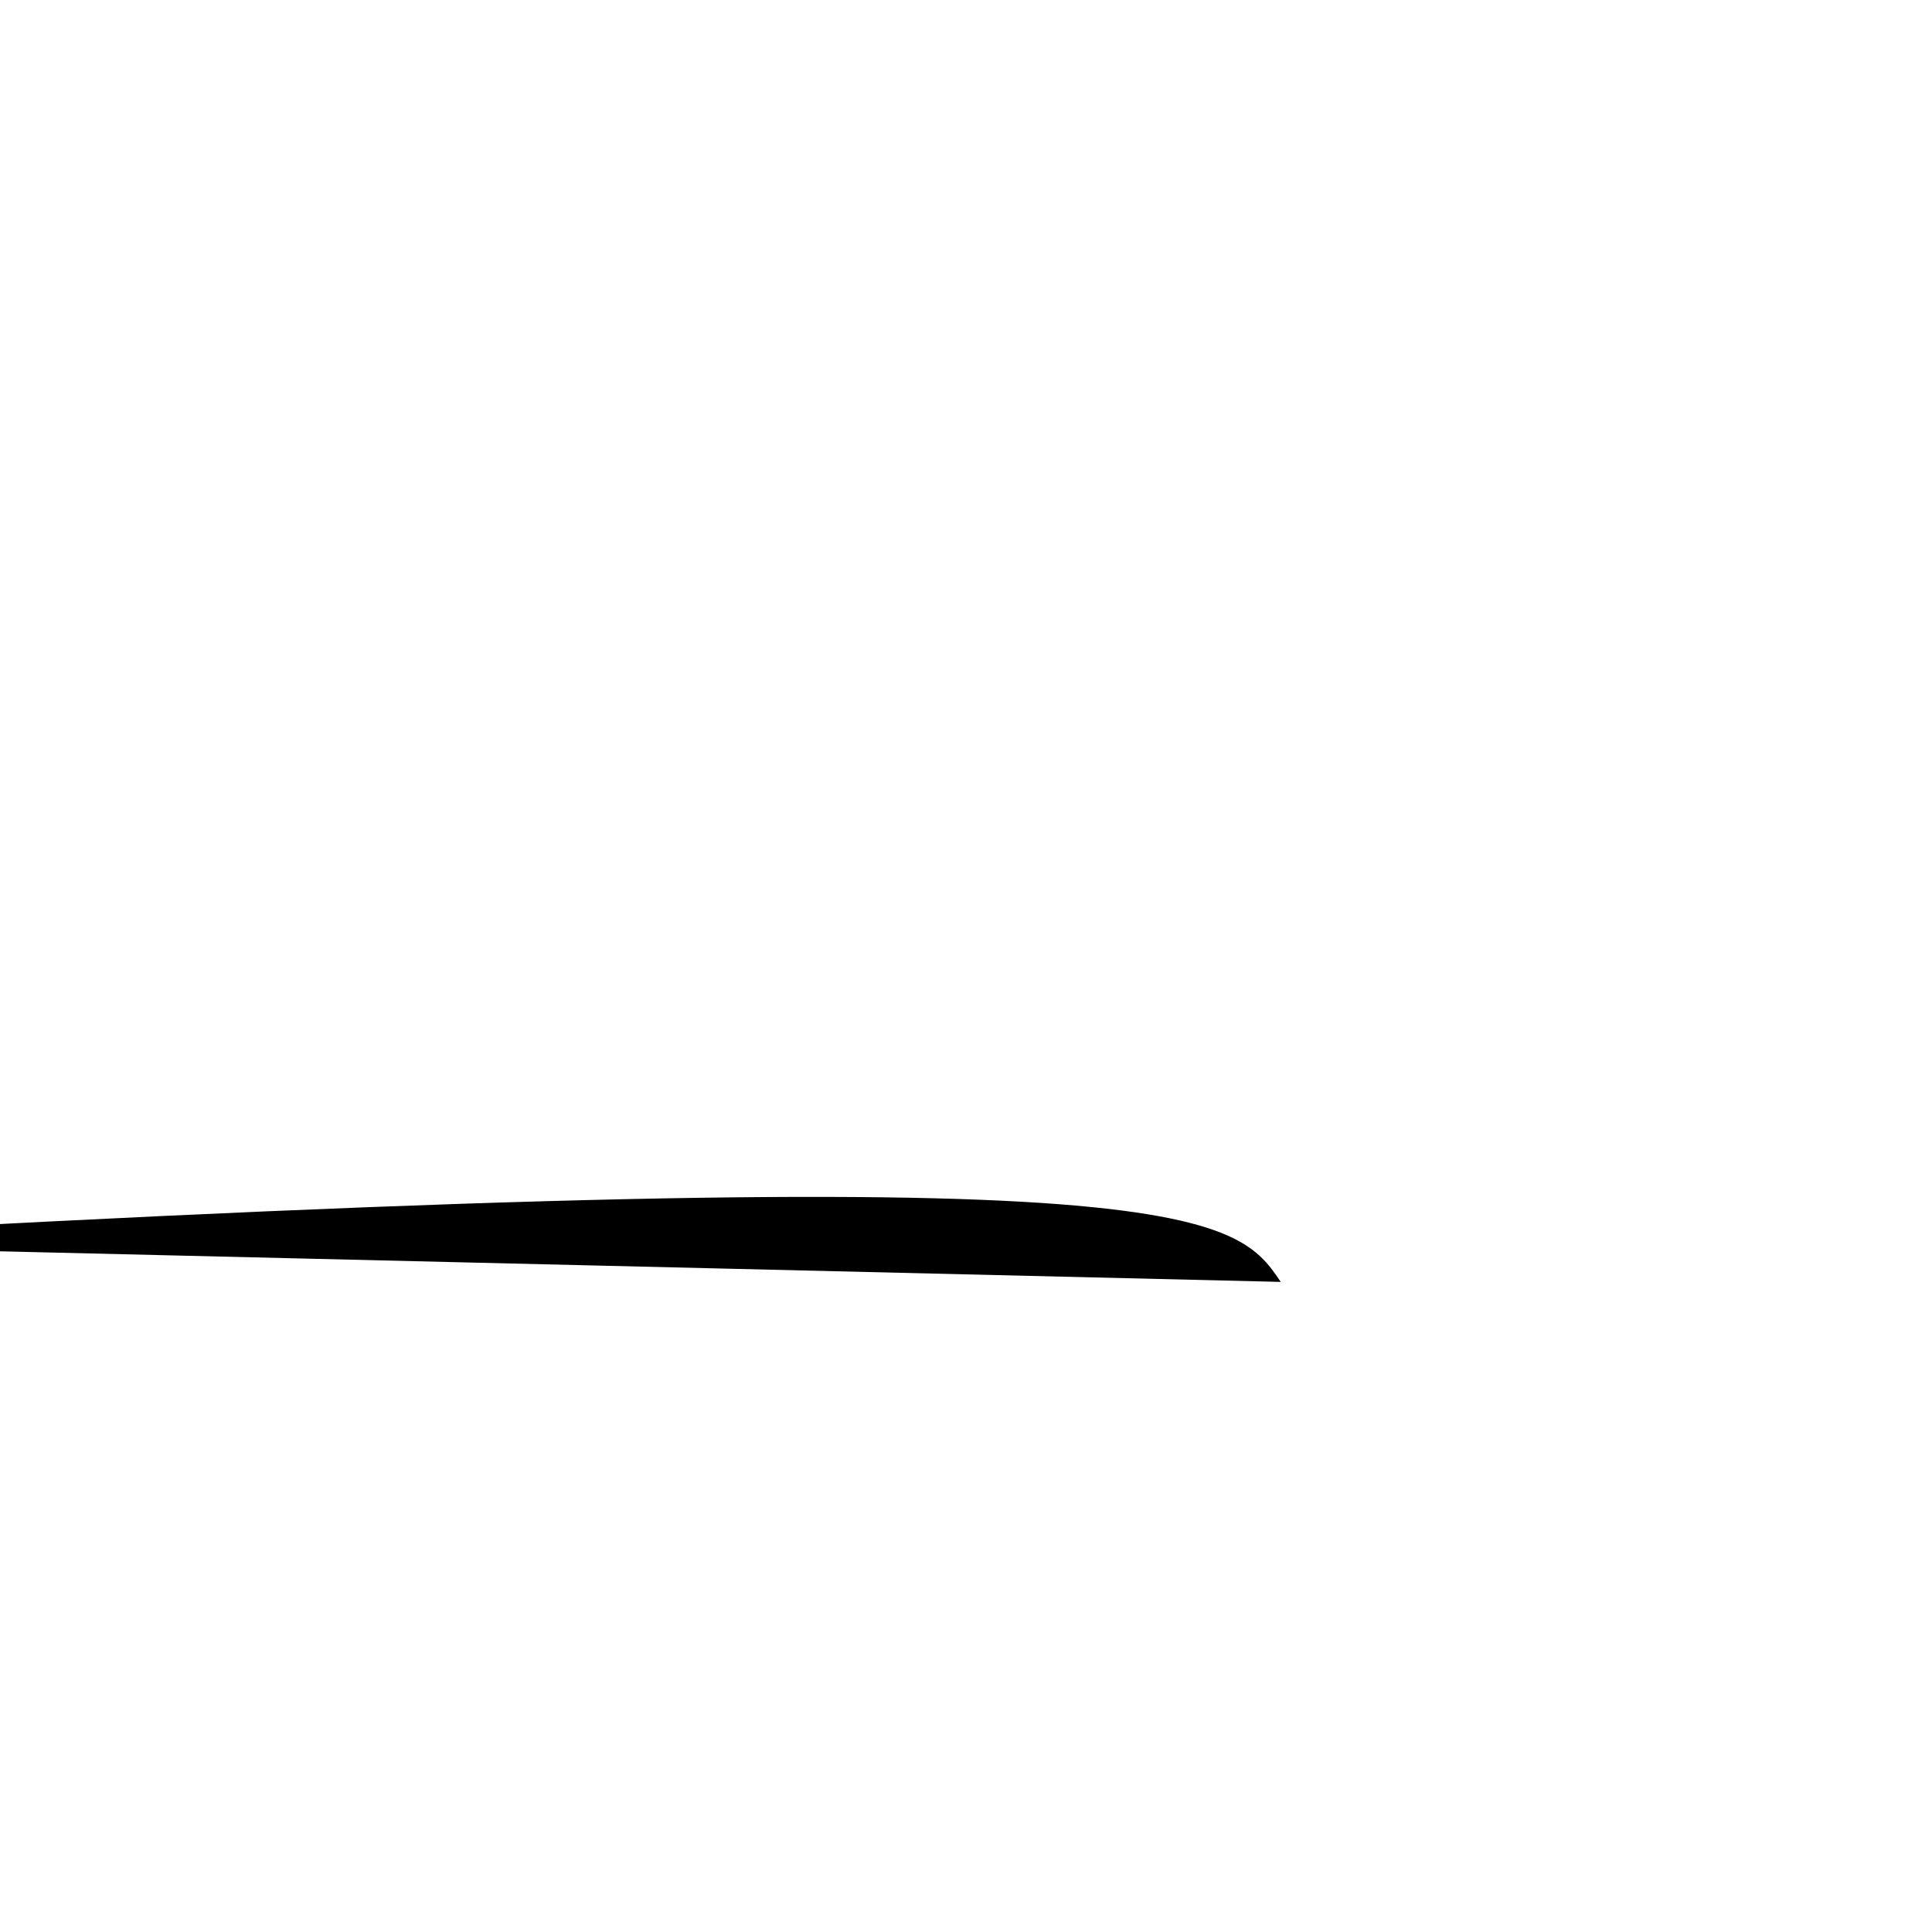
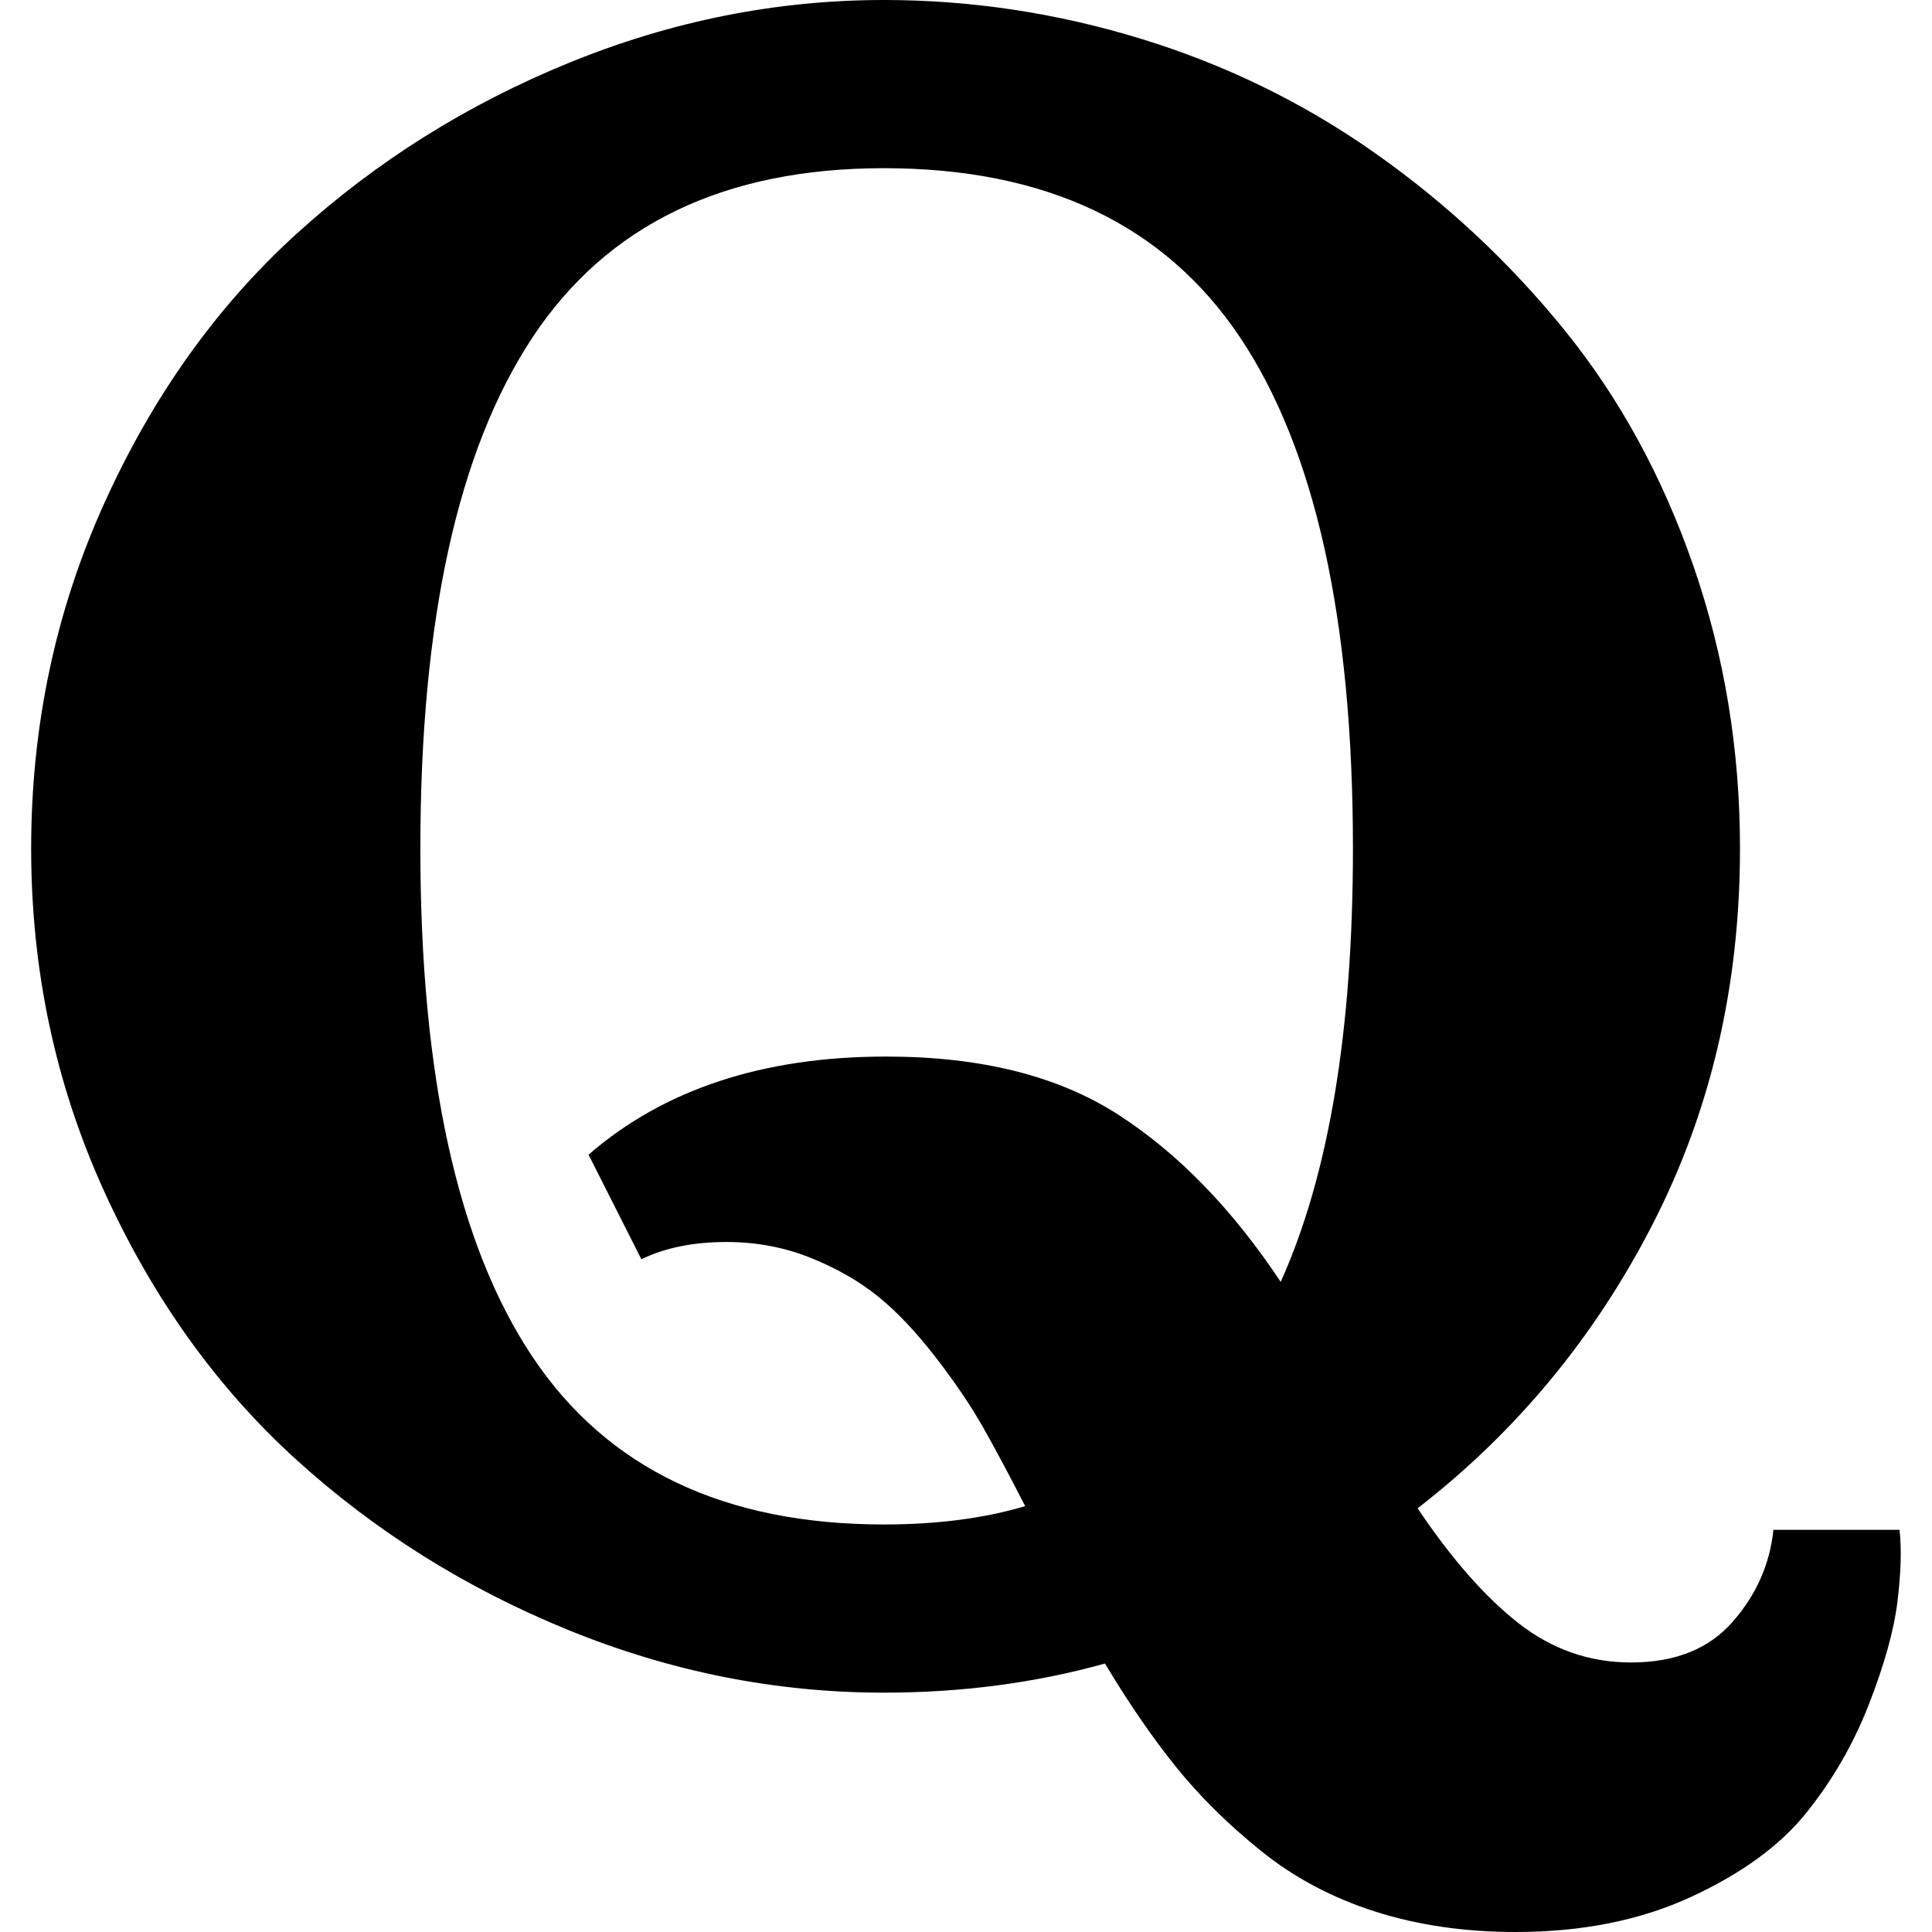
- <svg xmlns="http://www.w3.org/2000/svg" x="0px" y="0px" viewBox="596 -596 1792 1792" style="enable-background:new 596 -596 1792 1792;" xml:space="preserve">
-   <path d="M1783.9,593c-44.7-67.3-94.8-119-1507-36-127.5-54-215.5-54c-114,0-206,30.3-276,91l49,97c22-10.7,48.3-16,79-16  c27.3,0,53.2,4.8,77.5,14.5c24.3,9.7,45.3,21.7,63,36c17.7,14.3,35.5,33.2,53.5,56.5c18,23.3,32.7,45,44,65c11.3,20,24.3,44.3,39,73  c-38,11.3-81.7,17-131,17c-148,0-256.7-51.8-326-155.5c-69.3-103.7-104-260.8-104-471.5c0-211.3,34.7-369.3,104-474  c69.3-104.7,178-157,326-157c150,0,260,52.2,330,156.5s105,262.5,105,474.5C1850.9,359.7,1828.6,493.7,1783.9,593z M2202.9,908.5  c-22,25-53.3,37.5-94,37.5c-38.7,0-73.5-12.2-104.5-36.5s-62.2-59.8-93.5-106.5c92-71.3,164.8-159.5,218.5-264.5  c53.7-105,80.5-220.8,80.5-347.5c0-91.3-14.3-178.5-43-261.5c-28.7-83-68.5-156-119.5-219s-109.7-117.8-176-164.5s-138.7-82-217-106  s-157.8-36-238.5-36c-99.3,0-196.5,19.3-291.5,58s-179.5,91.7-253.5,159S737.4-228.2,692.4-128.5S624.9,77.7,624.9,191  c0,112.7,22.5,218.5,67.5,317.5s104.3,182,178,249s158,119.8,253,158.5s192.5,58,292.5,58c72,0,140.3-9,205-27  c22,36.7,44,68.7,66,96c22,27.3,48.3,53.3,79,78s65.8,43.3,105.5,56s83.2,19,130.5,19c61.3,0,115.5-10.8,162.5-32.5  s82.7-47.7,107-78c24.3-30.3,43.7-63.8,58-100.5c14.3-36.7,23.2-68.3,26.5-95c3.3-26.7,4-49,2-67h-117  C2237.6,855,2224.9,883.5,2202.9,908.5z" />
+ <svg xmlns="http://www.w3.org/2000/svg" x="0px" y="0px" viewBox="596 -596 1792 1792" style="enable-background:new 596 -596 1792 1792;">
+   <path d="M1783.9,593c-44.7-67.3-94.8-119-150.5-155c-55.7-36-127.5-54-215.5-54c-114,0-206,30.3-276,91l49,97c22-10.7,48.3-16,79-16  c27.3,0,53.2,4.8,77.5,14.5c24.3,9.7,45.3,21.7,63,36c17.7,14.3,35.5,33.2,53.5,56.5c18,23.3,32.7,45,44,65c11.3,20,24.3,44.3,39,73  c-38,11.3-81.7,17-131,17c-148,0-256.7-51.8-326-155.5c-69.3-103.7-104-260.8-104-471.5c0-211.3,34.7-369.3,104-474  c69.3-104.7,178-157,326-157c150,0,260,52.2,330,156.5s105,262.5,105,474.5C1850.9,359.7,1828.6,493.7,1783.9,593z M2202.9,908.5  c-22,25-53.3,37.5-94,37.5c-38.7,0-73.5-12.2-104.5-36.5s-62.2-59.8-93.5-106.5c92-71.3,164.8-159.5,218.5-264.5  c53.7-105,80.5-220.8,80.5-347.5c0-91.3-14.3-178.5-43-261.5c-28.7-83-68.5-156-119.5-219s-109.7-117.8-176-164.5s-138.7-82-217-106  s-157.8-36-238.5-36c-99.3,0-196.5,19.3-291.5,58s-179.5,91.7-253.5,159S737.4-228.2,692.4-128.5S624.9,77.7,624.9,191  c0,112.7,22.5,218.5,67.5,317.5s104.3,182,178,249s158,119.8,253,158.5s192.5,58,292.5,58c72,0,140.3-9,205-27  c22,36.7,44,68.7,66,96c22,27.3,48.3,53.3,79,78s65.8,43.3,105.5,56s83.2,19,130.5,19c61.3,0,115.5-10.8,162.5-32.5  s82.7-47.7,107-78c24.3-30.3,43.7-63.8,58-100.5c14.3-36.7,23.2-68.3,26.5-95c3.3-26.7,4-49,2-67h-117  C2237.6,855,2224.9,883.5,2202.9,908.5z" />
</svg>
